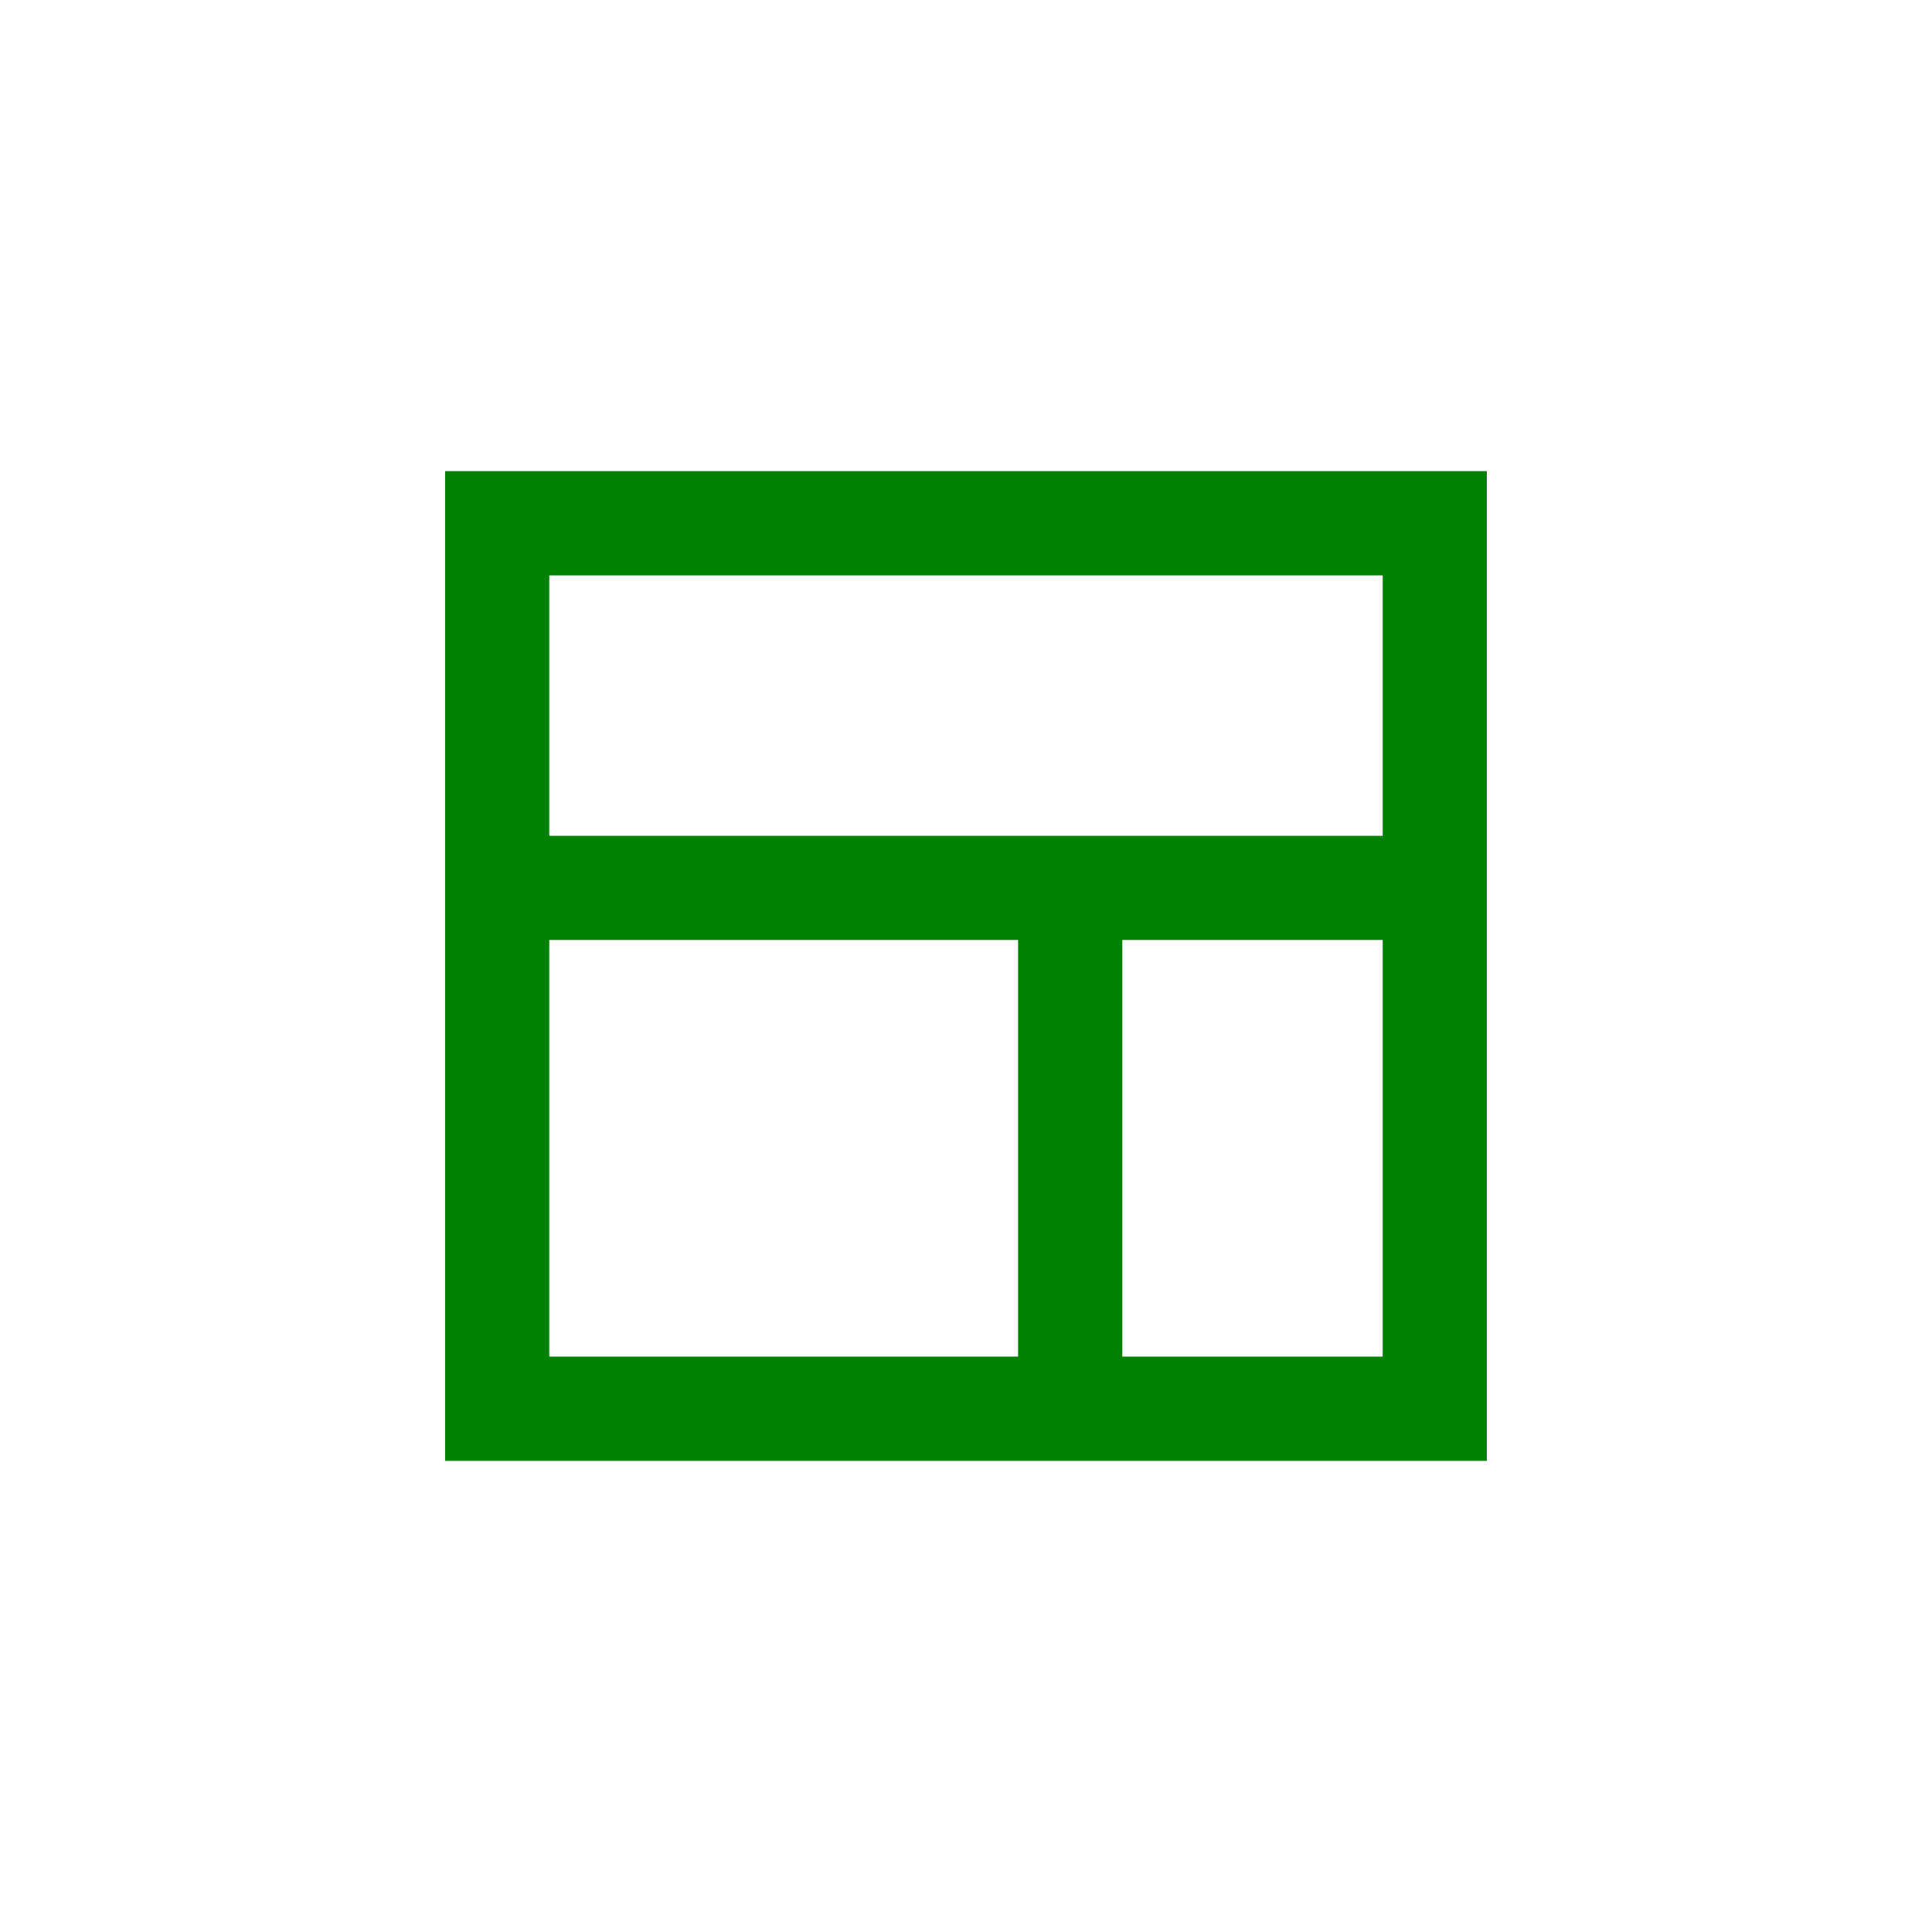
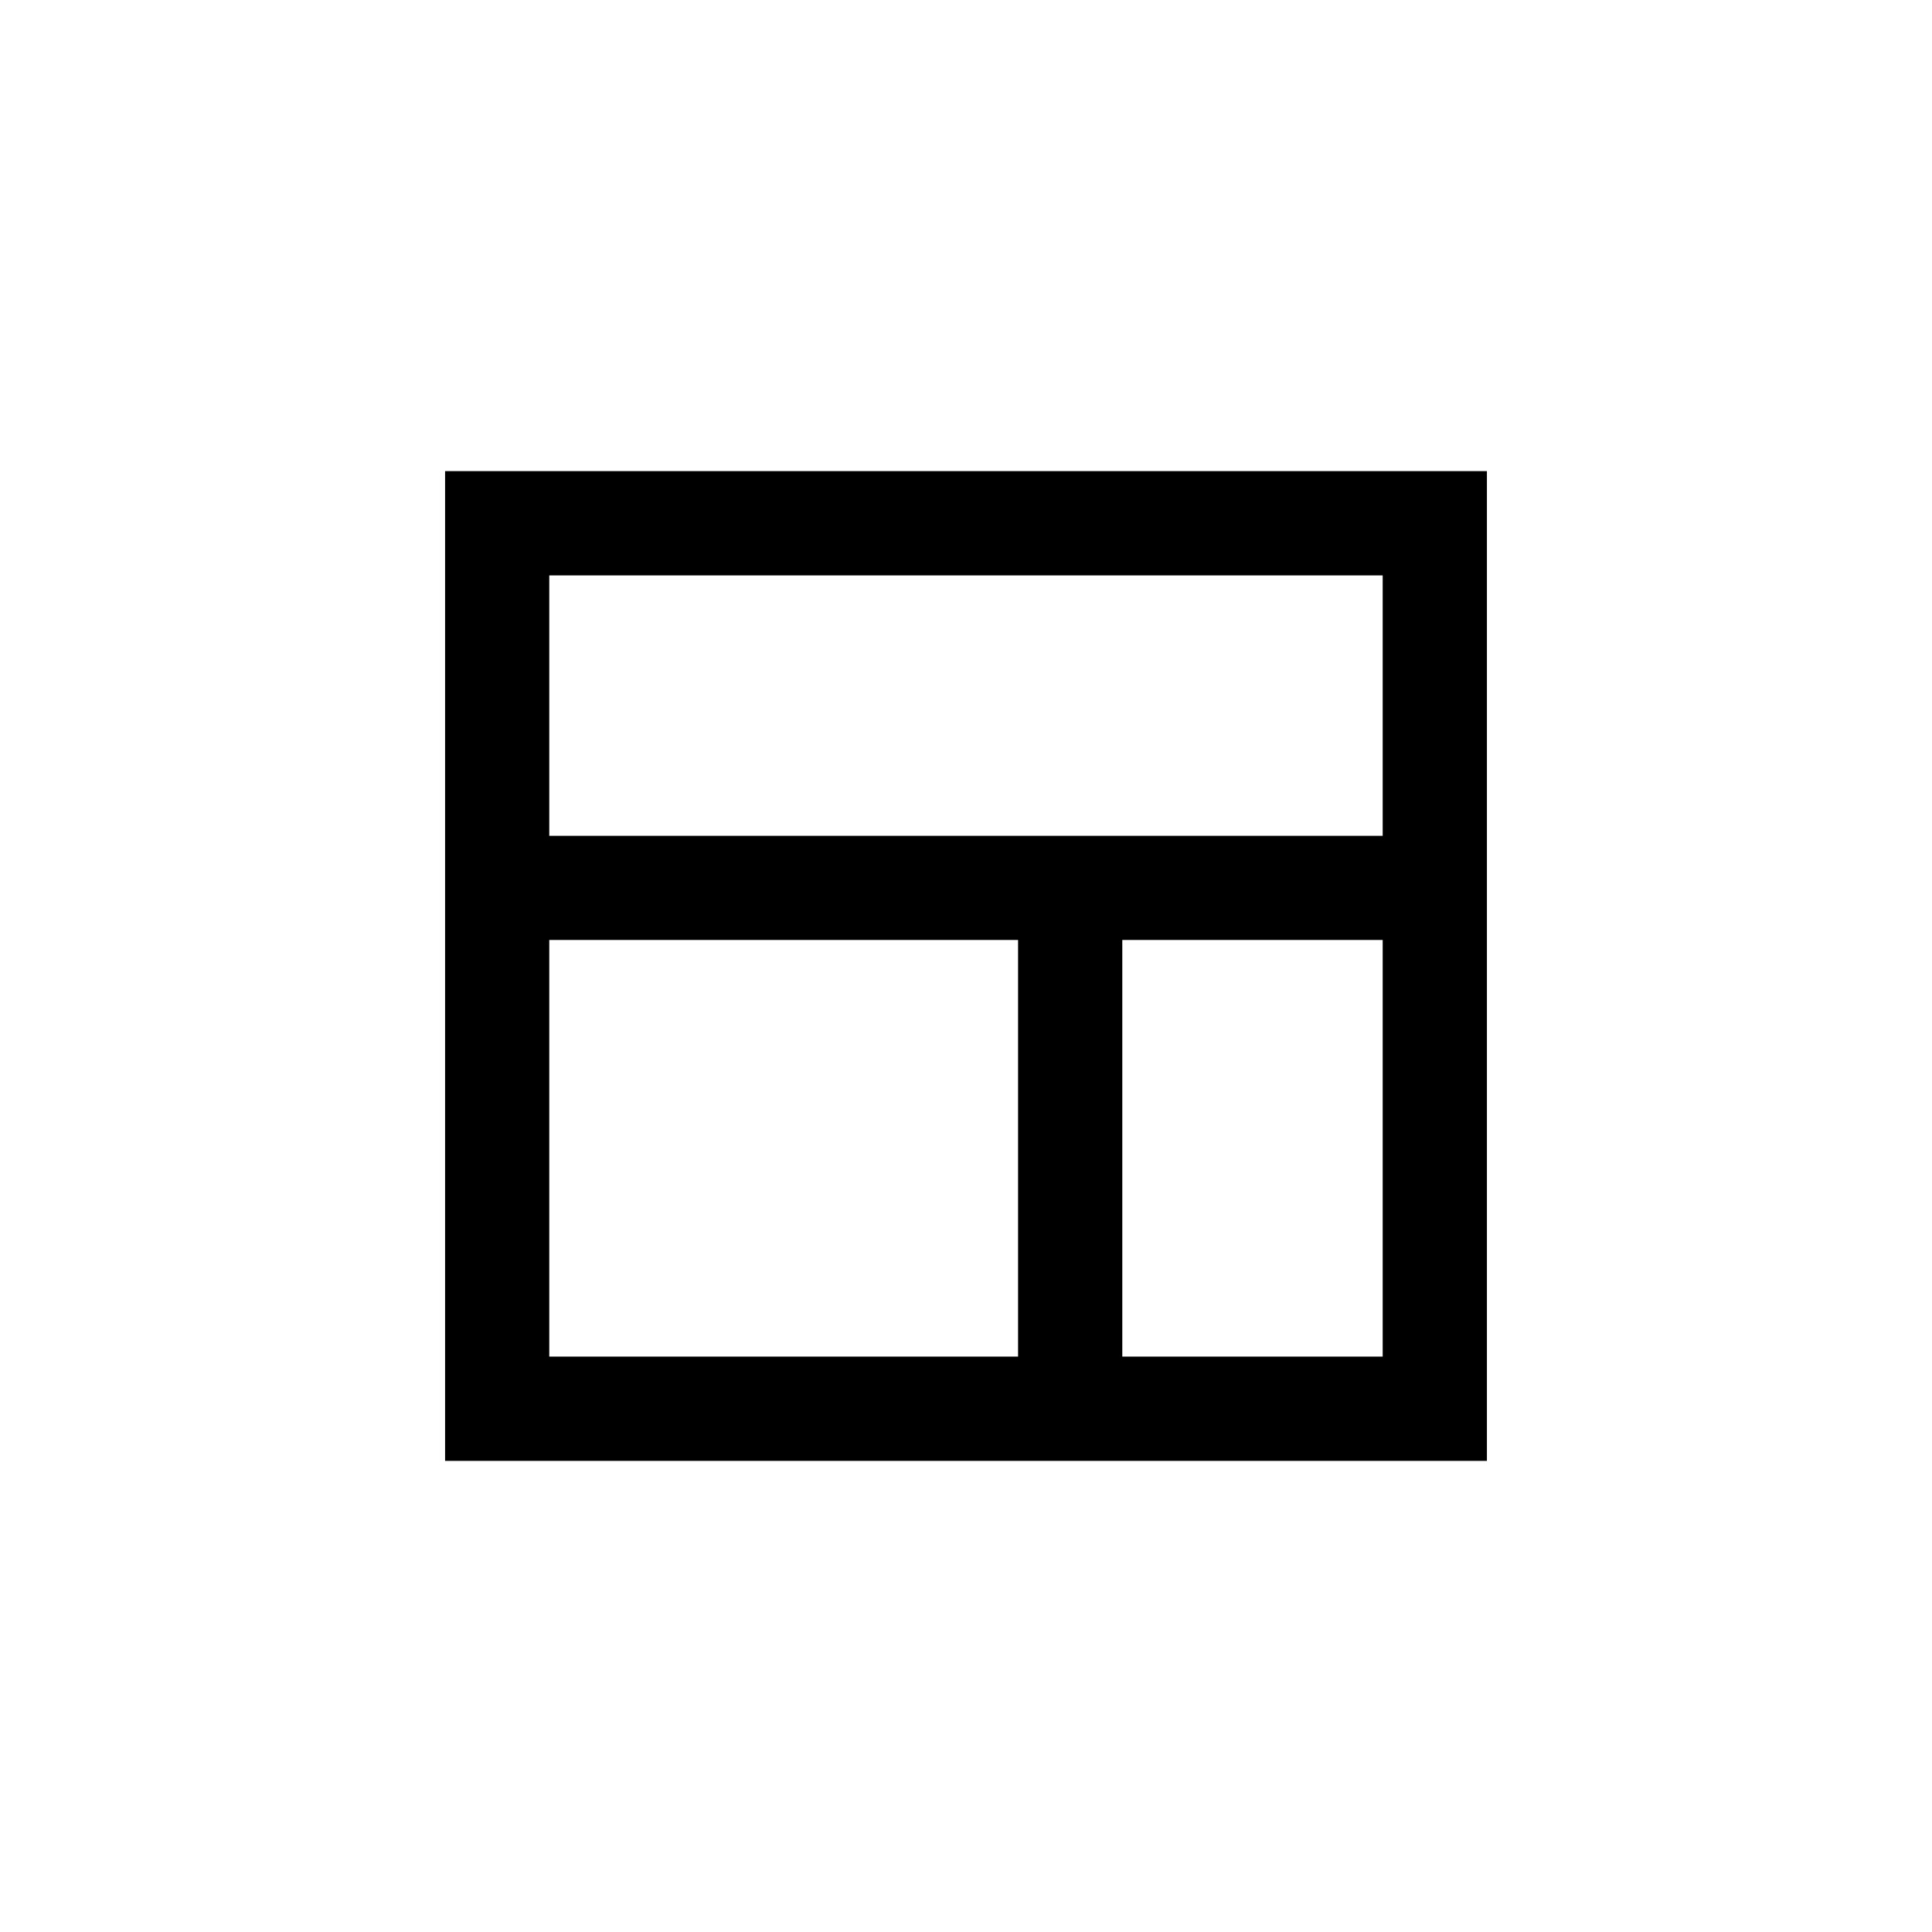
<svg xmlns="http://www.w3.org/2000/svg" version="1.1" id="Layer_1" x="0px" y="0px" width="40px" height="40px" viewBox="0 0 40 40" enable-background="new 0 0 40 40" xml:space="preserve">
  <g id="Layer_1_1_" display="none">
    <path display="inline" d="M19.477,0c0.864,0,1.739,0.058,2.619,0.176c10.676,1.438,18.166,11.249,16.729,21.92   c-1.32,9.789-9.691,16.902-19.301,16.902c-0.862,0-1.739-0.061-2.621-0.176C6.229,37.389-1.261,27.578,0.177,16.902   C1.491,7.109,9.861,0,19.477,0 M19.477,2.48c-8.474,0-15.713,6.343-16.843,14.751C2.029,21.738,3.212,26.21,5.97,29.824   c2.757,3.609,6.758,5.936,11.263,6.539c0.763,0.104,1.532,0.154,2.291,0.154c8.469,0,15.708-6.353,16.842-14.76   c0.604-4.507-0.578-8.978-3.337-12.591c-2.76-3.614-6.762-5.938-11.271-6.545C21.006,2.532,20.235,2.48,19.477,2.48" />
  </g>
  <g>
    <g>
-       <path fill="#008100" d="M9.215,9.754v20.492h21.57V9.754H9.215z M21.078,28.087h-9.706v-8.626h9.706V28.087z M28.627,28.087    h-5.391v-8.626h5.391V28.087z M28.627,17.305H11.372v-5.392h17.255V17.305z" />
+       <path fill="#000" d="M9.215,9.754v20.492h21.57V9.754H9.215z M21.078,28.087h-9.706v-8.626h9.706V28.087z M28.627,28.087    h-5.391v-8.626h5.391V28.087z M28.627,17.305H11.372v-5.392h17.255V17.305z" />
    </g>
  </g>
</svg>
